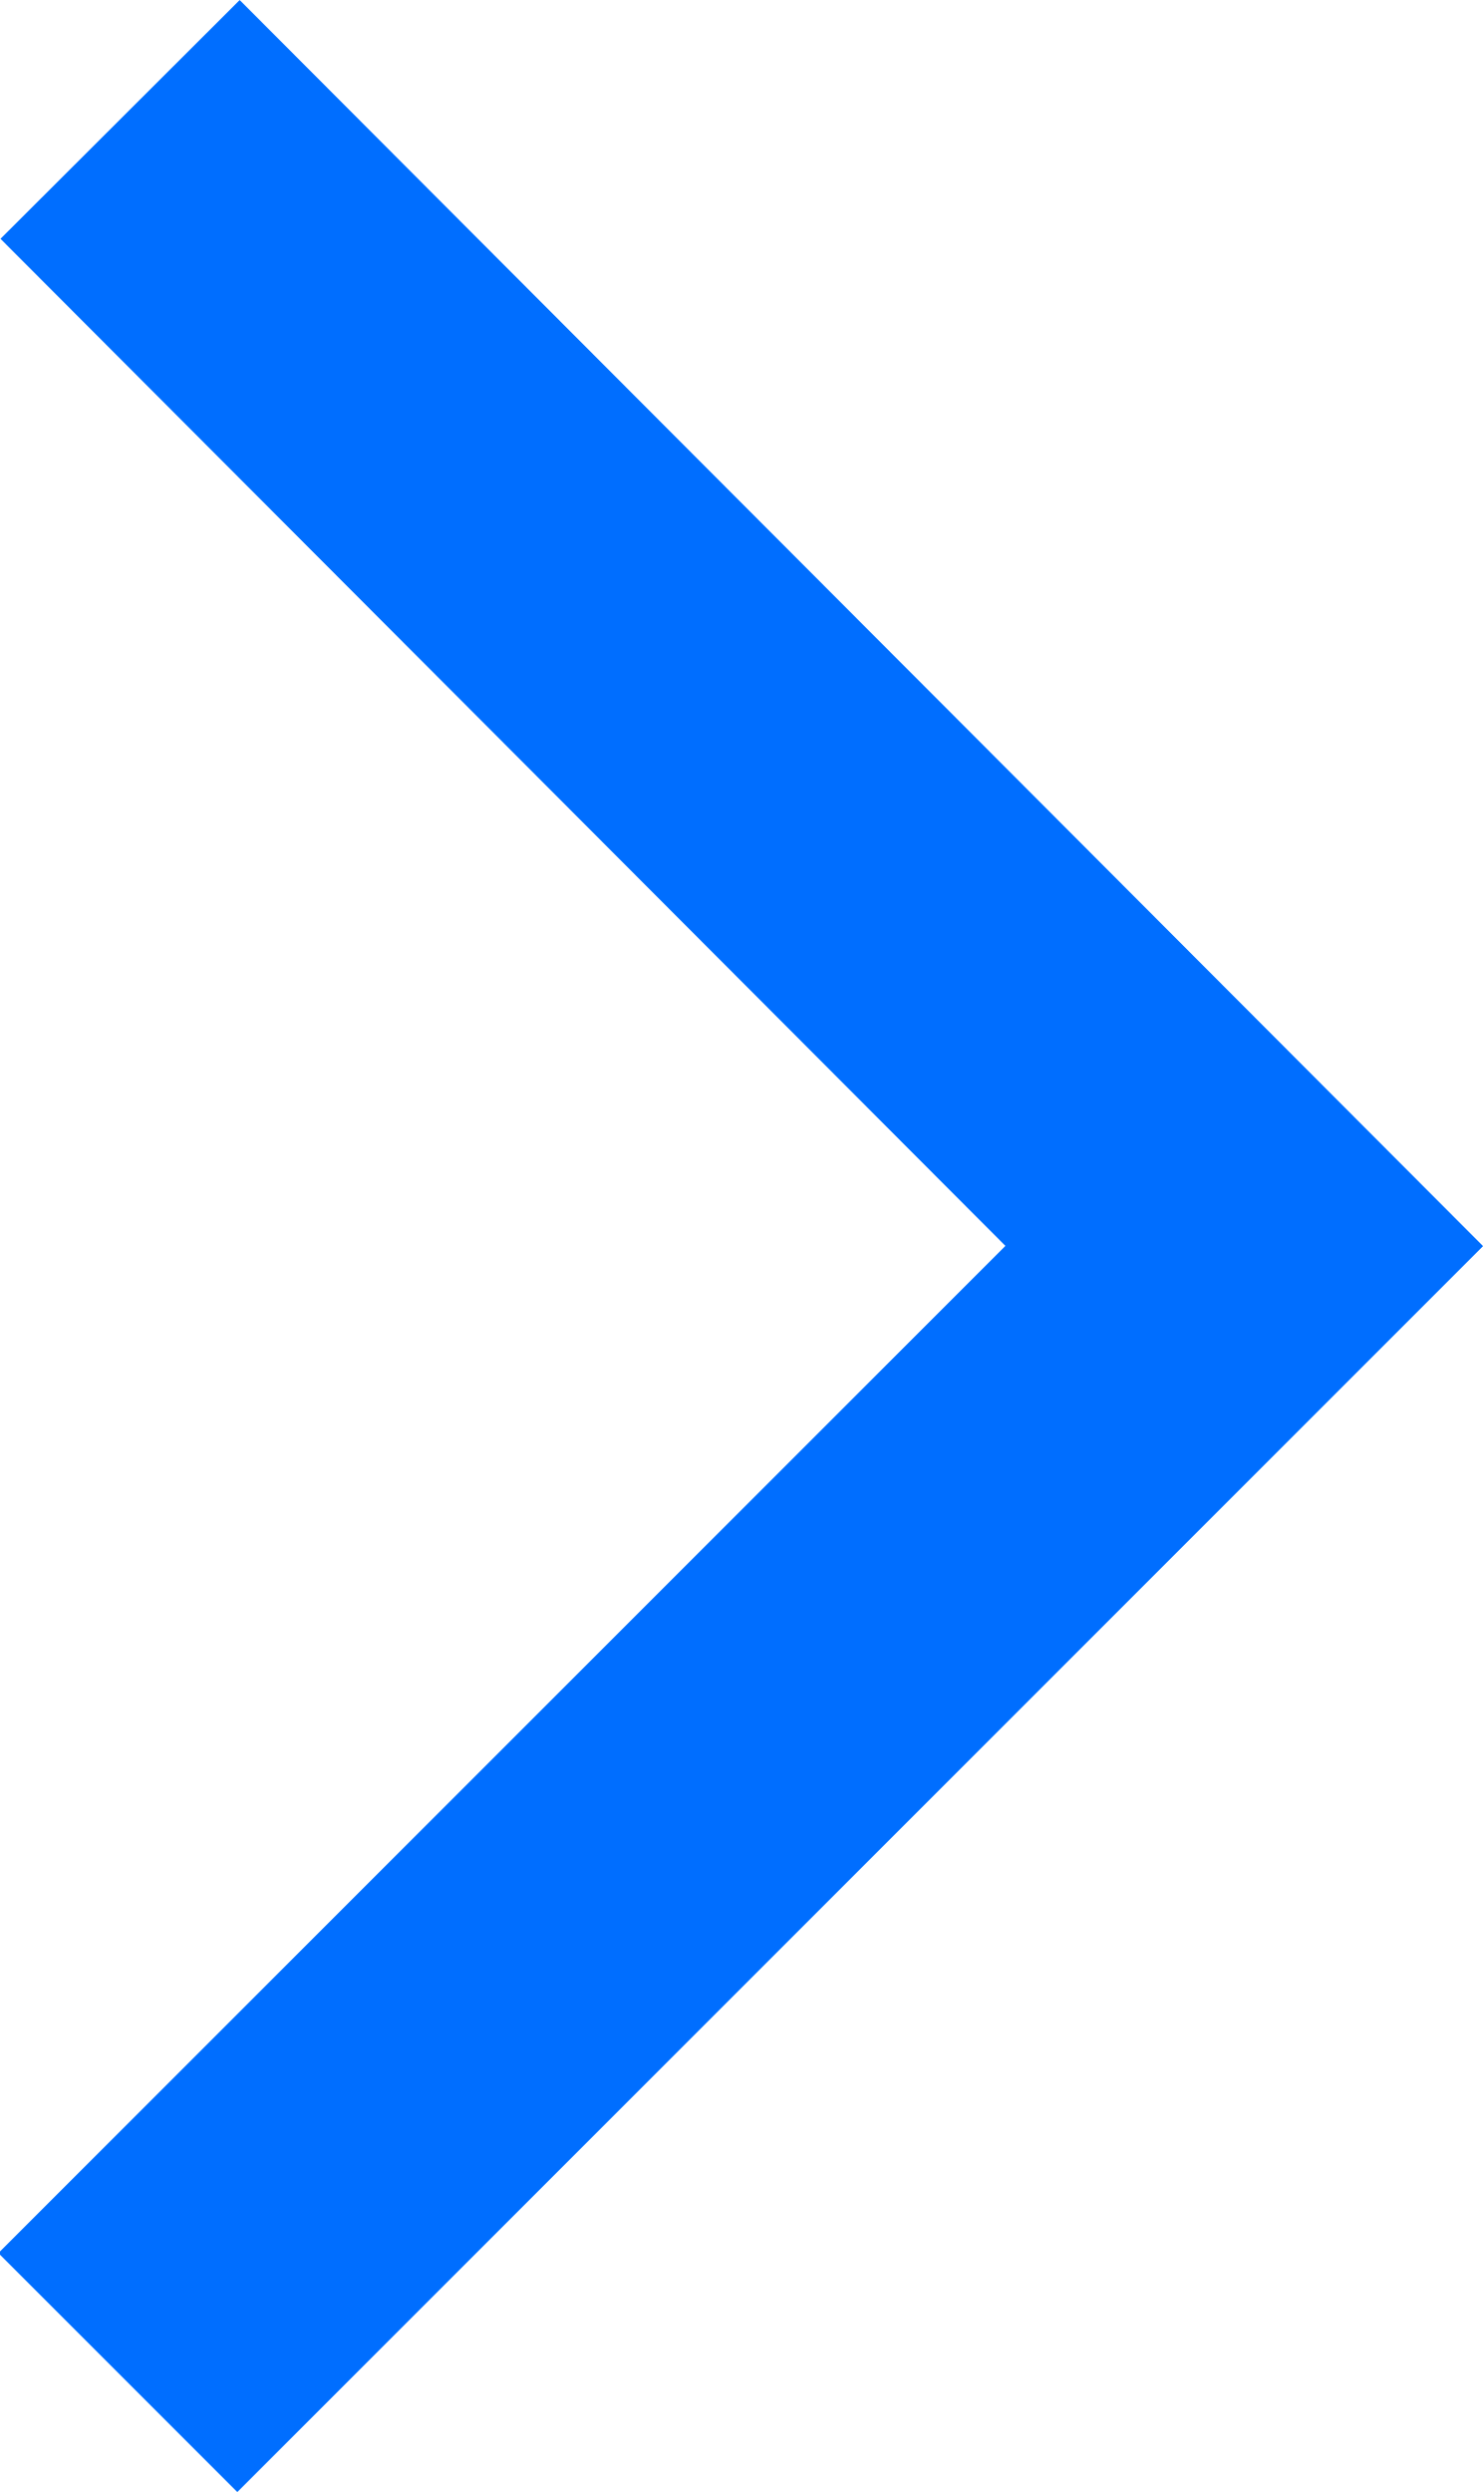
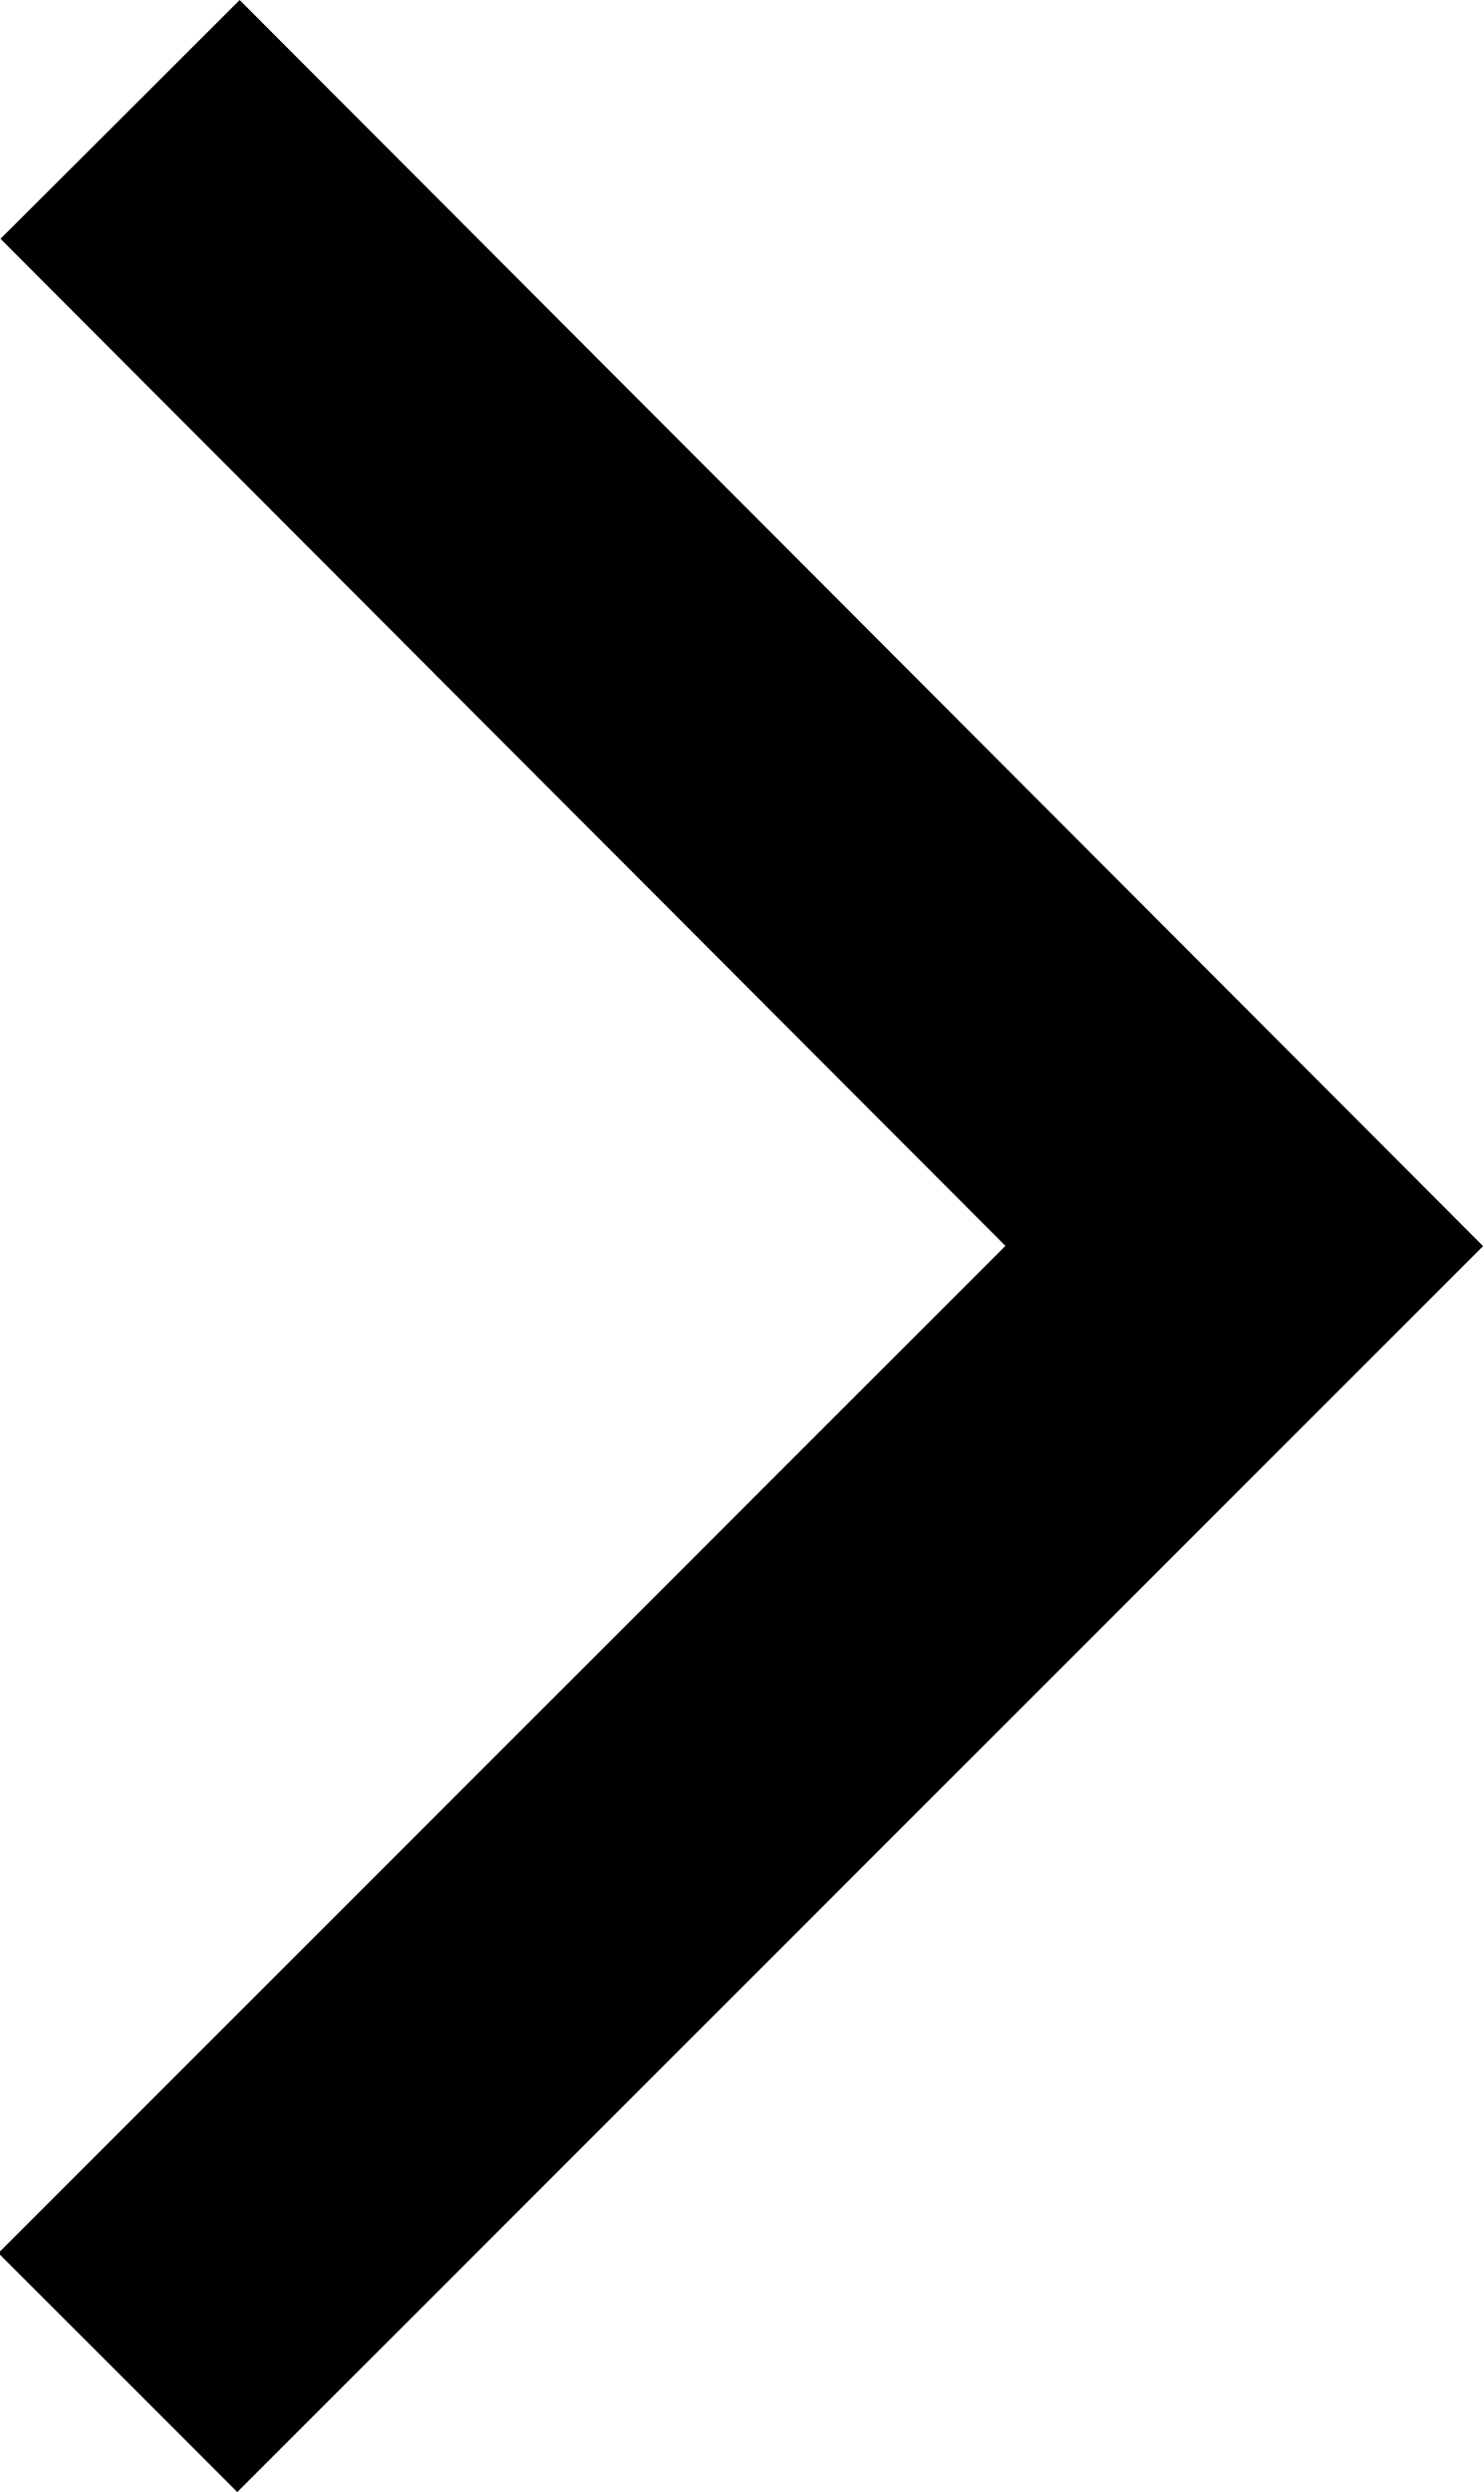
<svg xmlns="http://www.w3.org/2000/svg" width="6.586" height="11.06" viewBox="0 0 6.586 11.06">
  <defs>
-     <style>.a{fill:none;stroke:#006eff;stroke-width:1.5px;}</style>
+     <style>.a{fill:none;stroke:currentColor;stroke-width:1.5px;}</style>
  </defs>
  <path class="a" d="M1279.4-504.307l4.99,5-5,5" transform="translate(-1278.867 504.837)" />
</svg>
